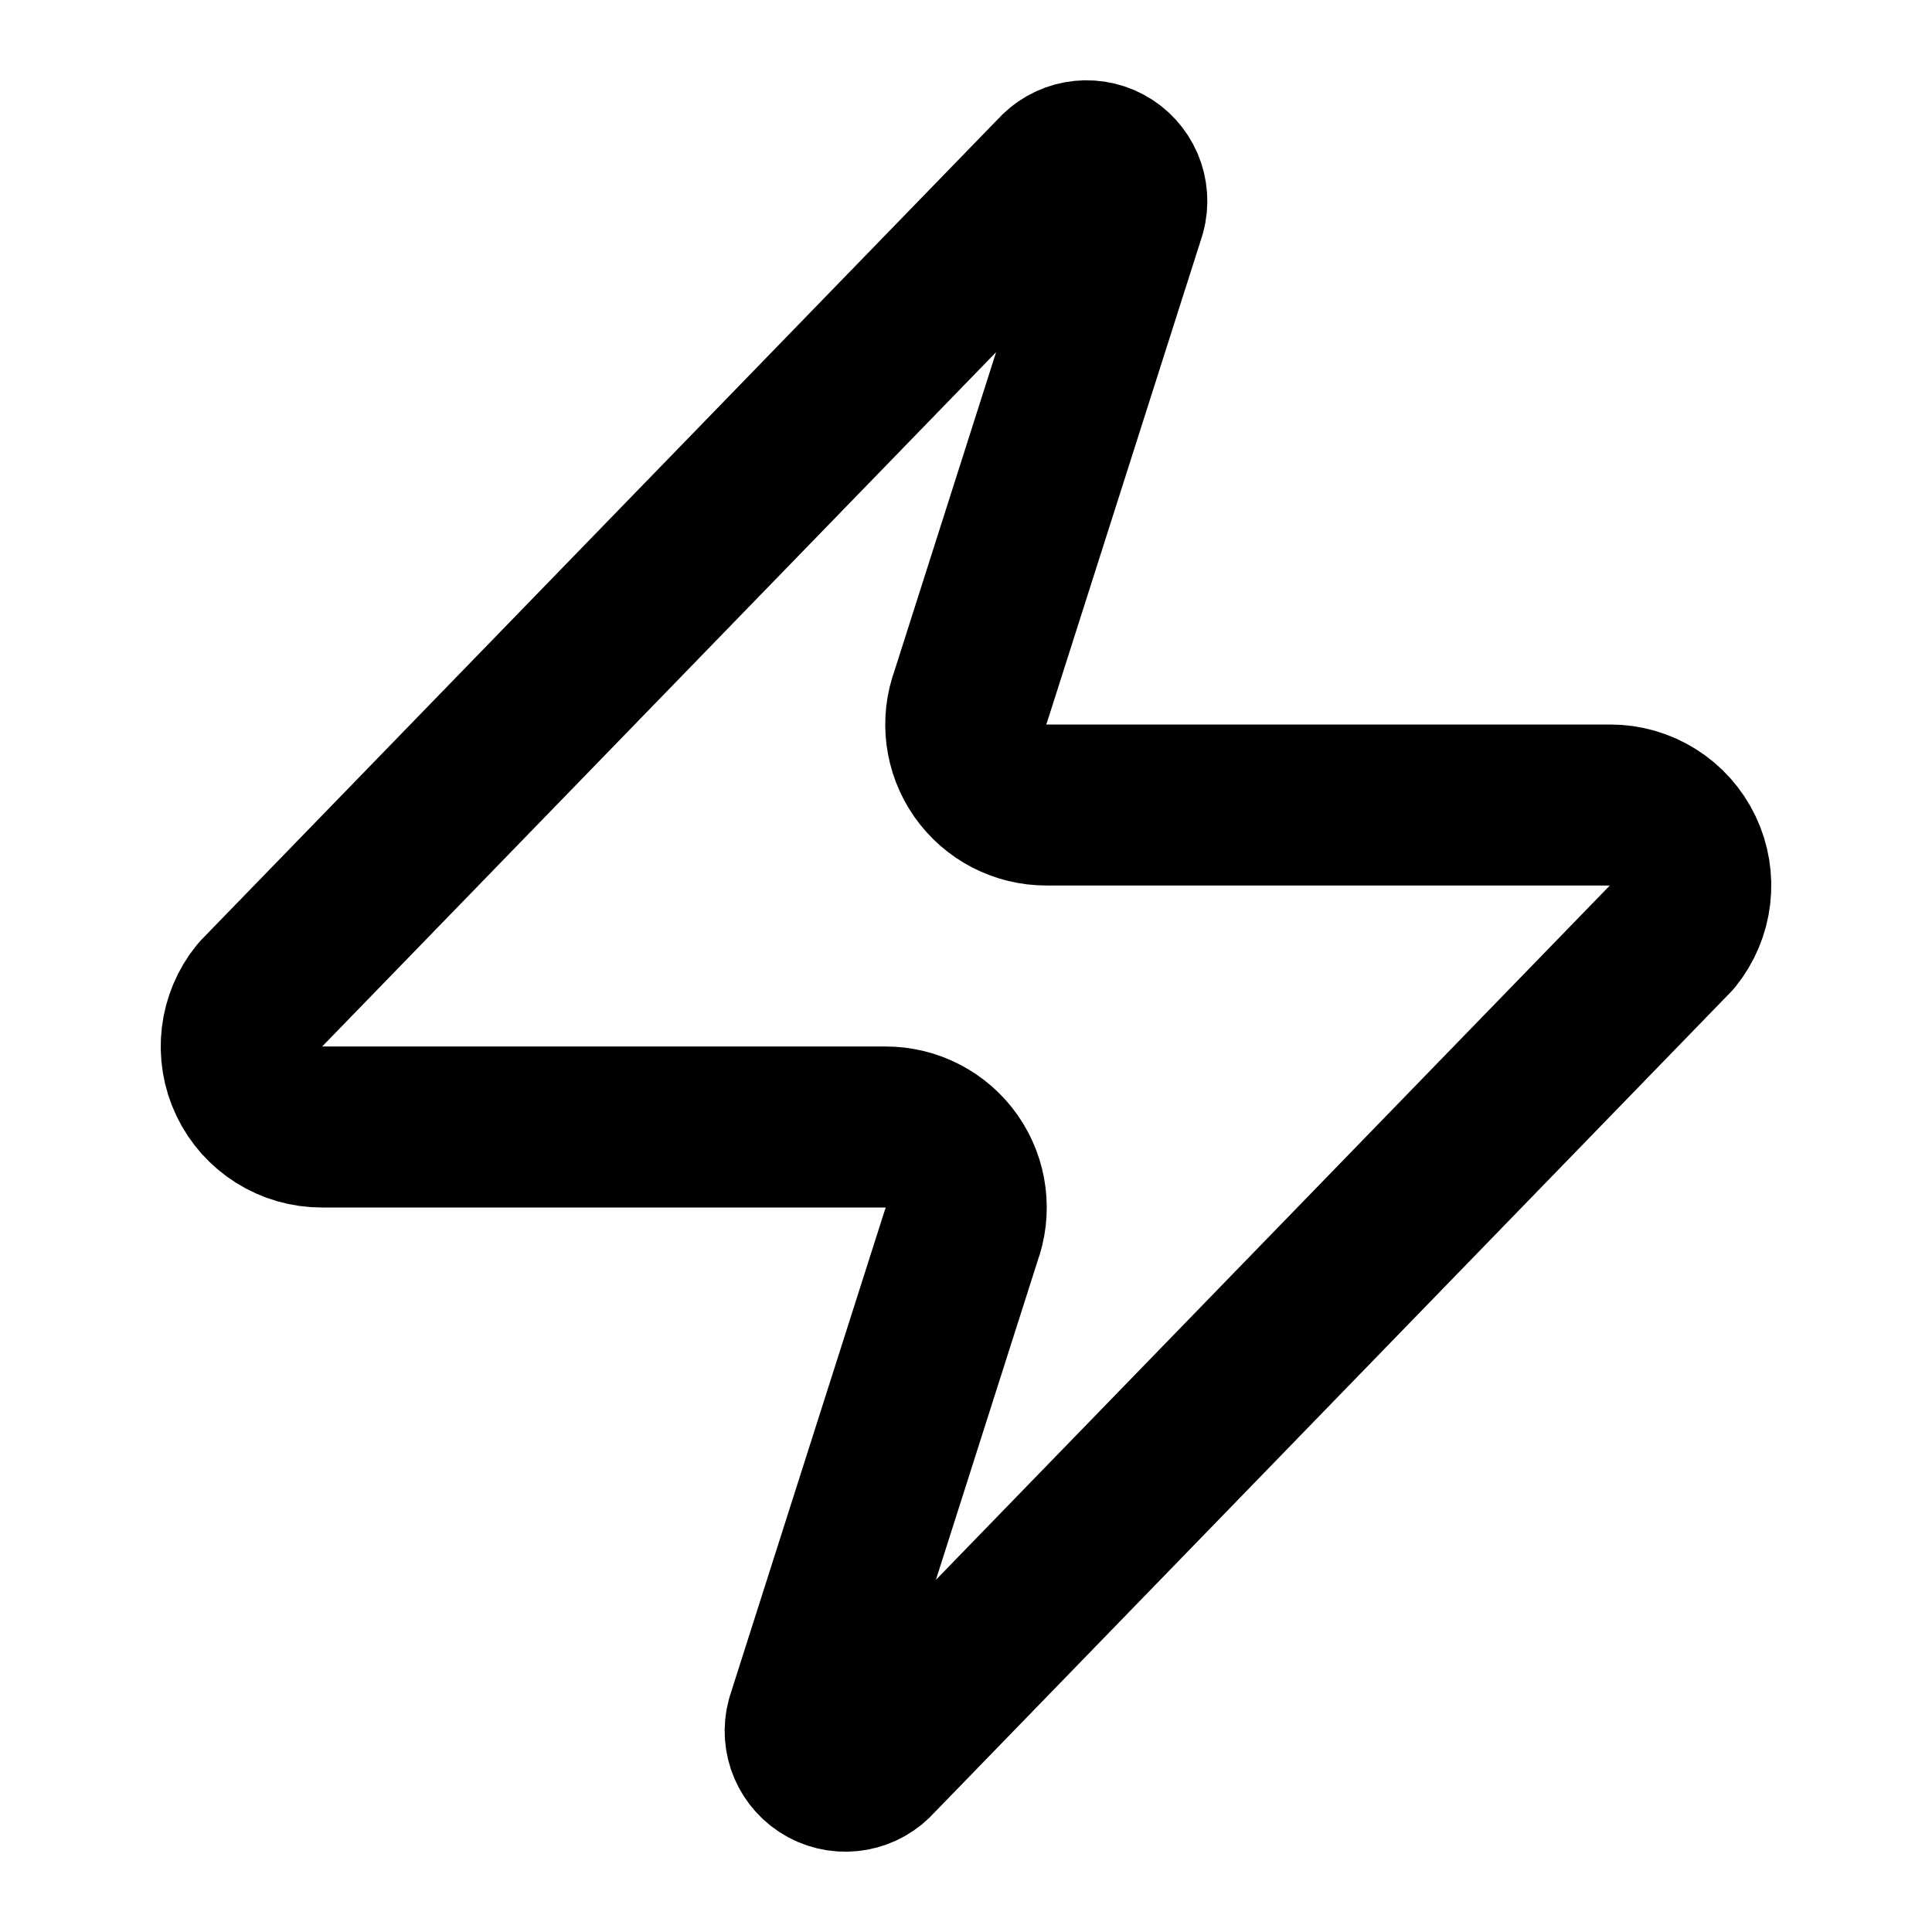
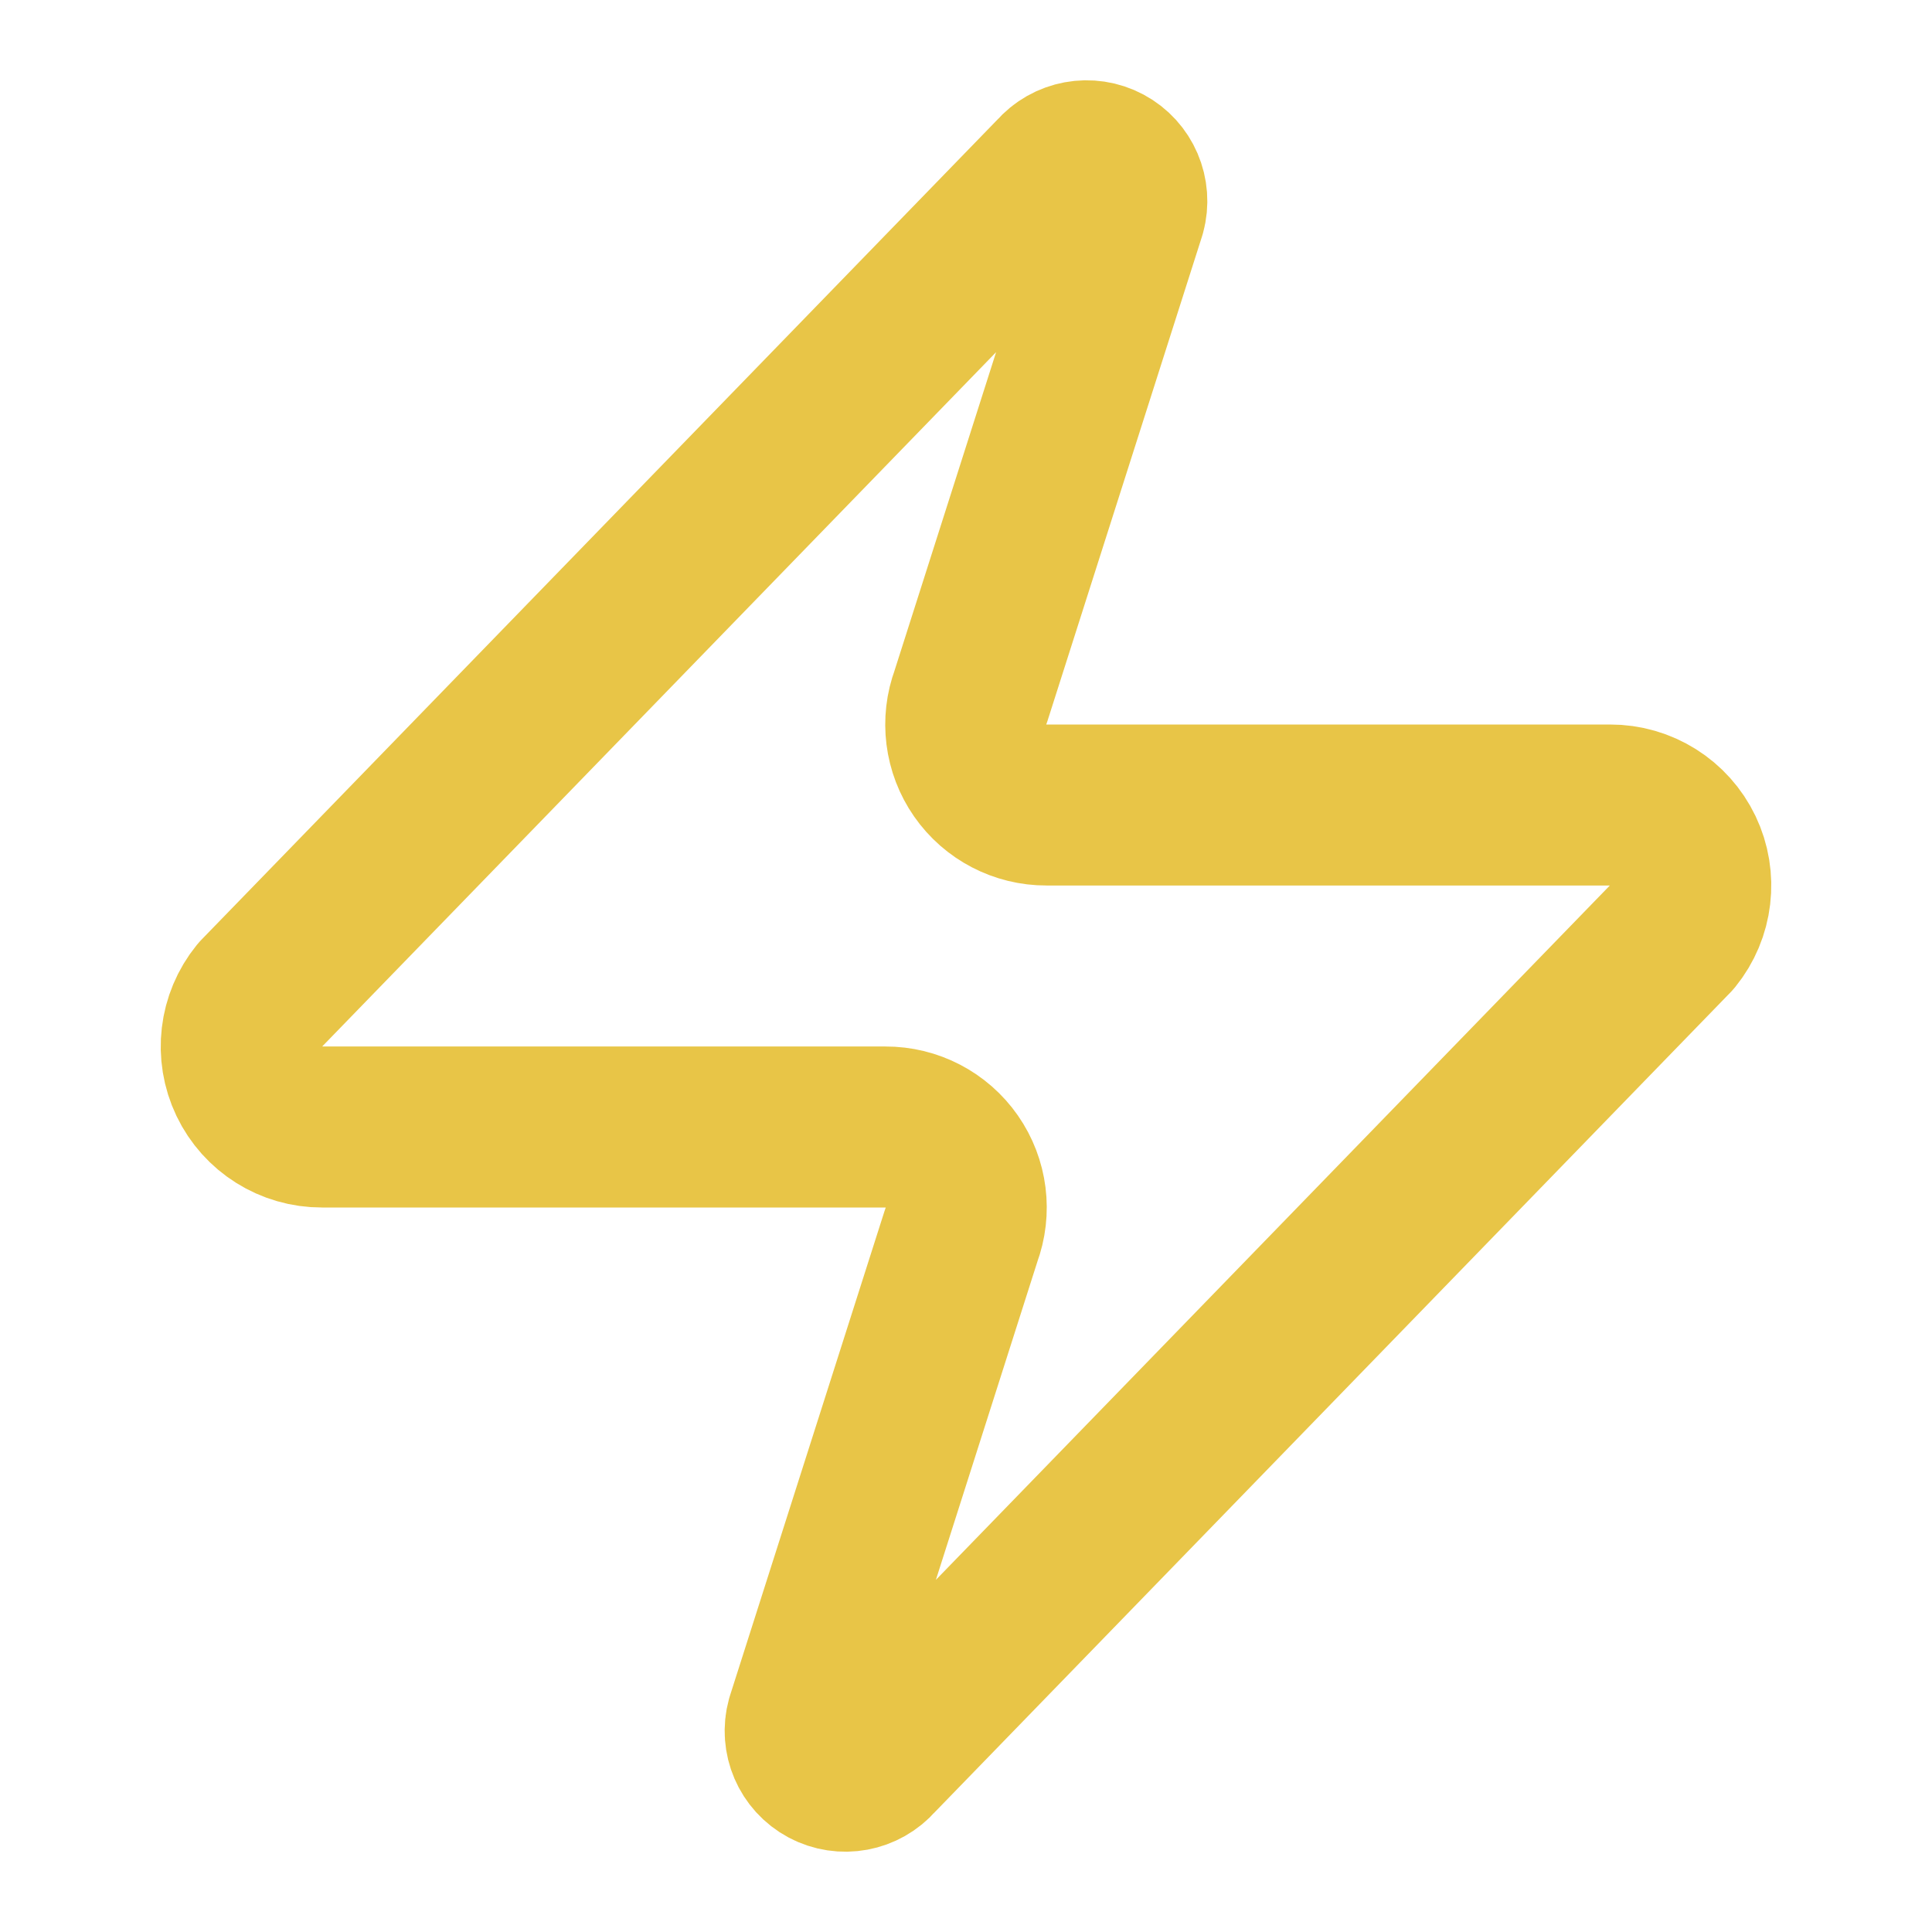
- <svg xmlns="http://www.w3.org/2000/svg" viewBox="0 0 24 24" fill="none" stroke="currentColor" stroke-width="2" stroke-linecap="round" stroke-linejoin="round">
+ <svg xmlns="http://www.w3.org/2000/svg" viewBox="0 0 24 24" fill="none" stroke="#e8c547" stroke-width="2" stroke-linecap="round" stroke-linejoin="round">
  <path d="M4 14a1 1 0 0 1-.78-1.63l9.9-10.2a.5.5 0 0 1 .86.46l-1.92 6.02A1 1 0 0 0 13 10h7a1 1 0 0 1 .78 1.63l-9.9 10.2a.5.5 0 0 1-.86-.46l1.92-6.02A1 1 0 0 0 11 14z" />
</svg>
